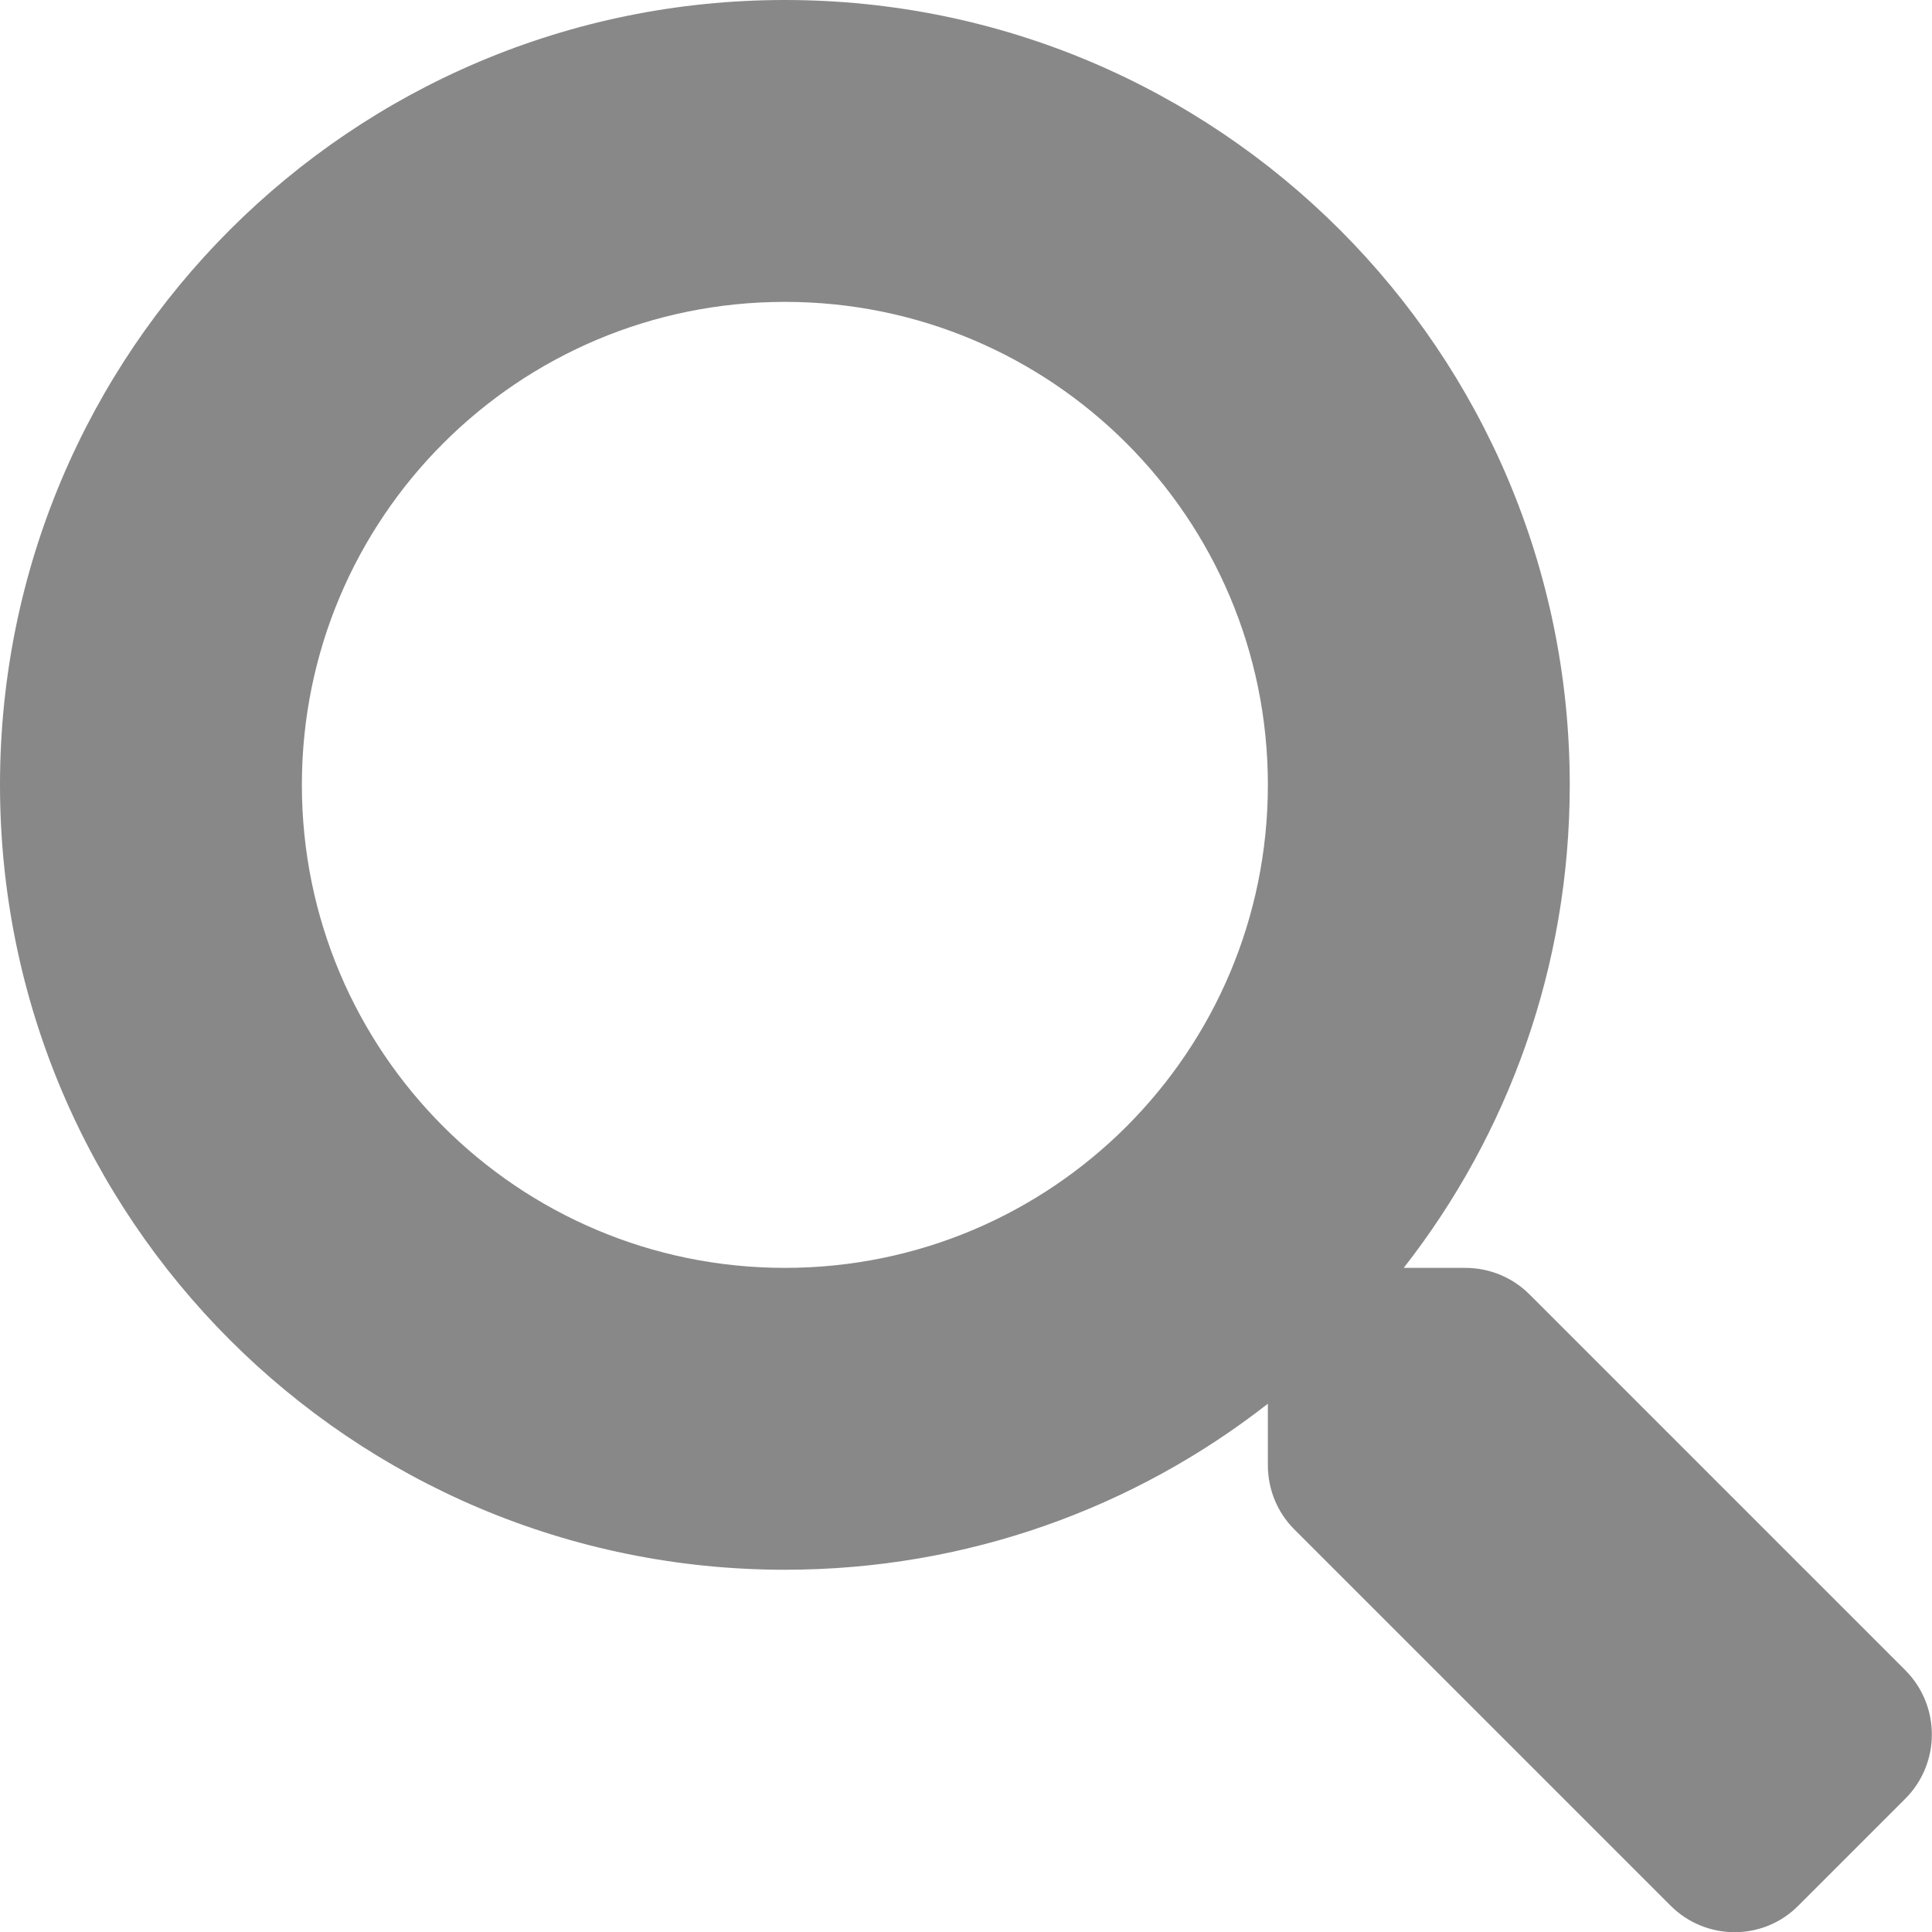
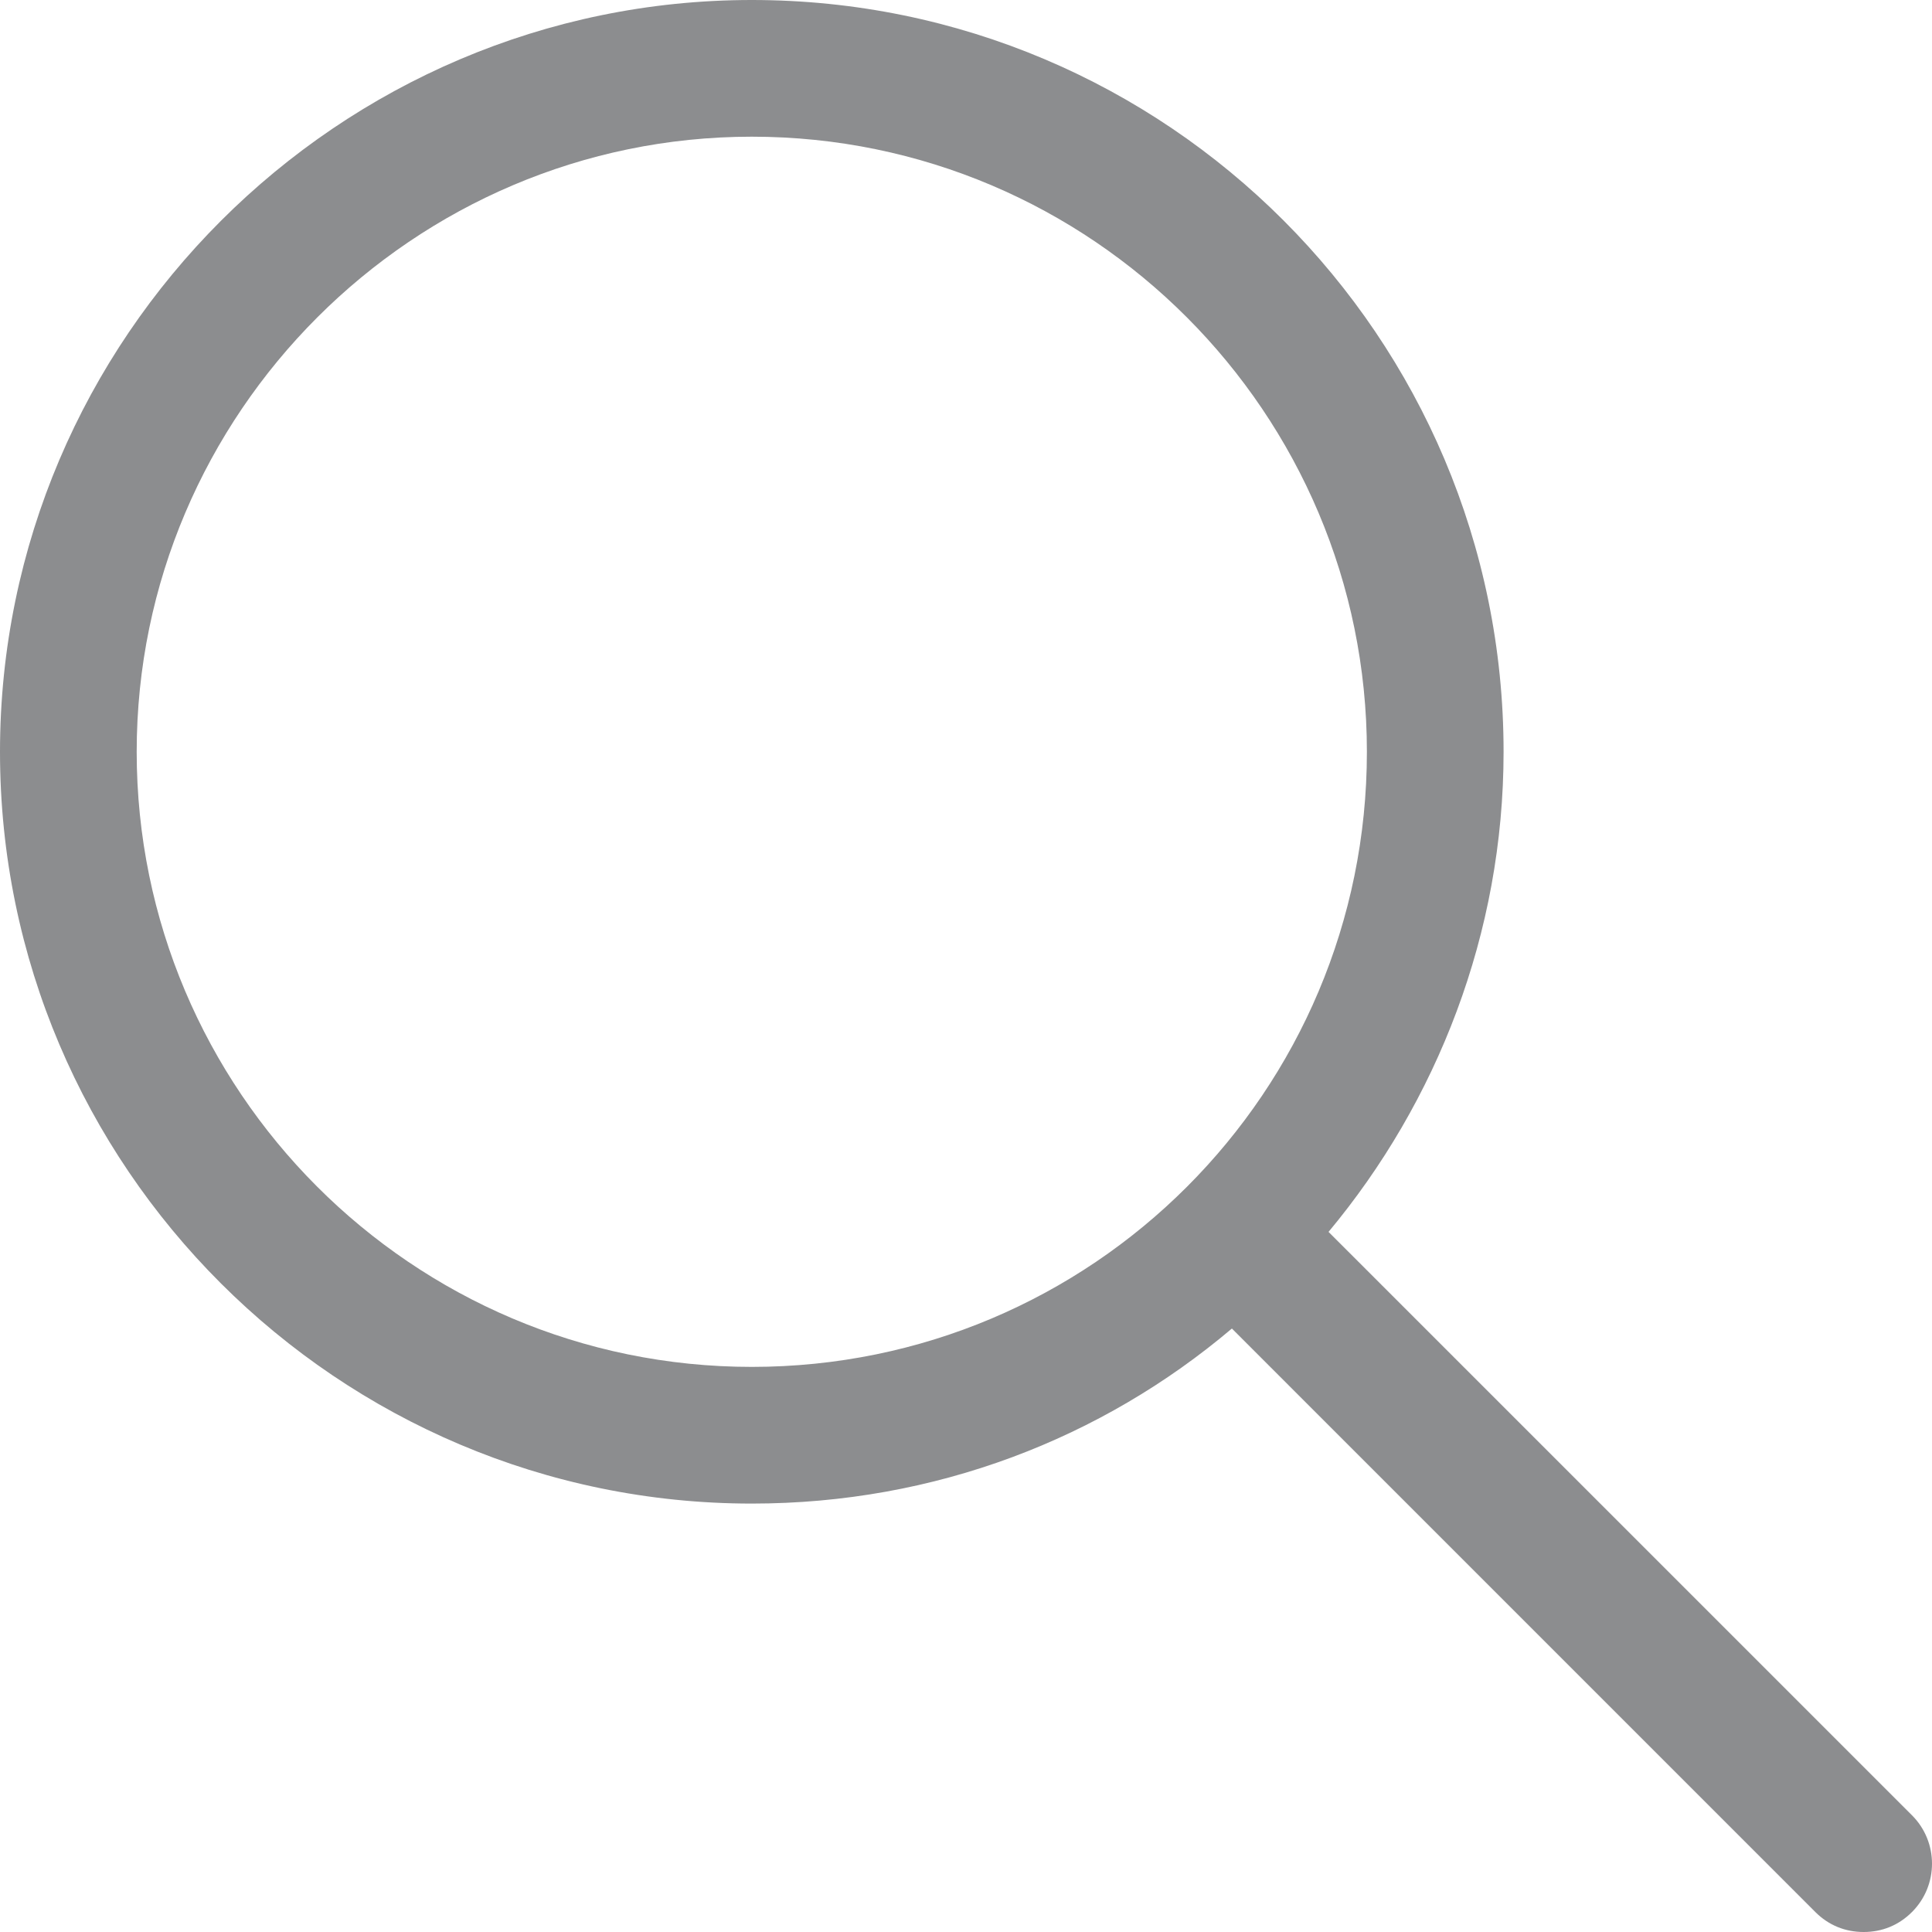
- <svg xmlns="http://www.w3.org/2000/svg" aria-hidden="true" data-prefix="fas" data-icon="search" class="svg-inline--fa fa-search fa-w-16" role="img" viewBox="0 0 512 512">
-   <path fill="#888" d="M505 442.7L405.3 343c-4.5-4.5-10.6-7-17-7H372c27.6-35.3 44-79.7 44-128C416 93.1 322.9 0 208 0S0 93.1 0 208s93.1 208 208 208c48.3 0 92.7-16.4 128-44v16.3c0 6.4 2.5 12.5 7 17l99.7 99.7c9.4 9.4 24.6 9.4 33.9 0l28.3-28.3c9.4-9.4 9.4-24.6.1-34zM208 336c-70.7 0-128-57.2-128-128 0-70.7 57.2-128 128-128 70.7 0 128 57.2 128 128 0 70.7-57.2 128-128 128z" />
+ <svg xmlns="http://www.w3.org/2000/svg" width="40" height="40" viewBox="0 0 40 40" fill="none">
+   <path d="M15.565 31.13C19.361 31.13 22.813 29.784 25.505 27.506L37.584 39.586C37.86 39.862 38.205 40 38.585 40C38.965 40 39.31 39.862 39.586 39.586C40.138 39.034 40.138 38.136 39.586 37.584L27.506 25.505C29.75 22.813 31.13 19.327 31.13 15.565C31.13 6.972 24.159 0 15.565 0C7.006 0 0 7.006 0 15.565C0 24.159 7.006 31.13 15.565 31.13ZM15.565 2.83C22.606 2.83 28.3 8.559 28.3 15.565C28.3 22.606 22.606 28.3 15.565 28.3C8.525 28.3 2.83 22.571 2.83 15.565C2.83 8.559 8.559 2.83 15.565 2.83Z" fill="#8C8D8F" />
</svg>
